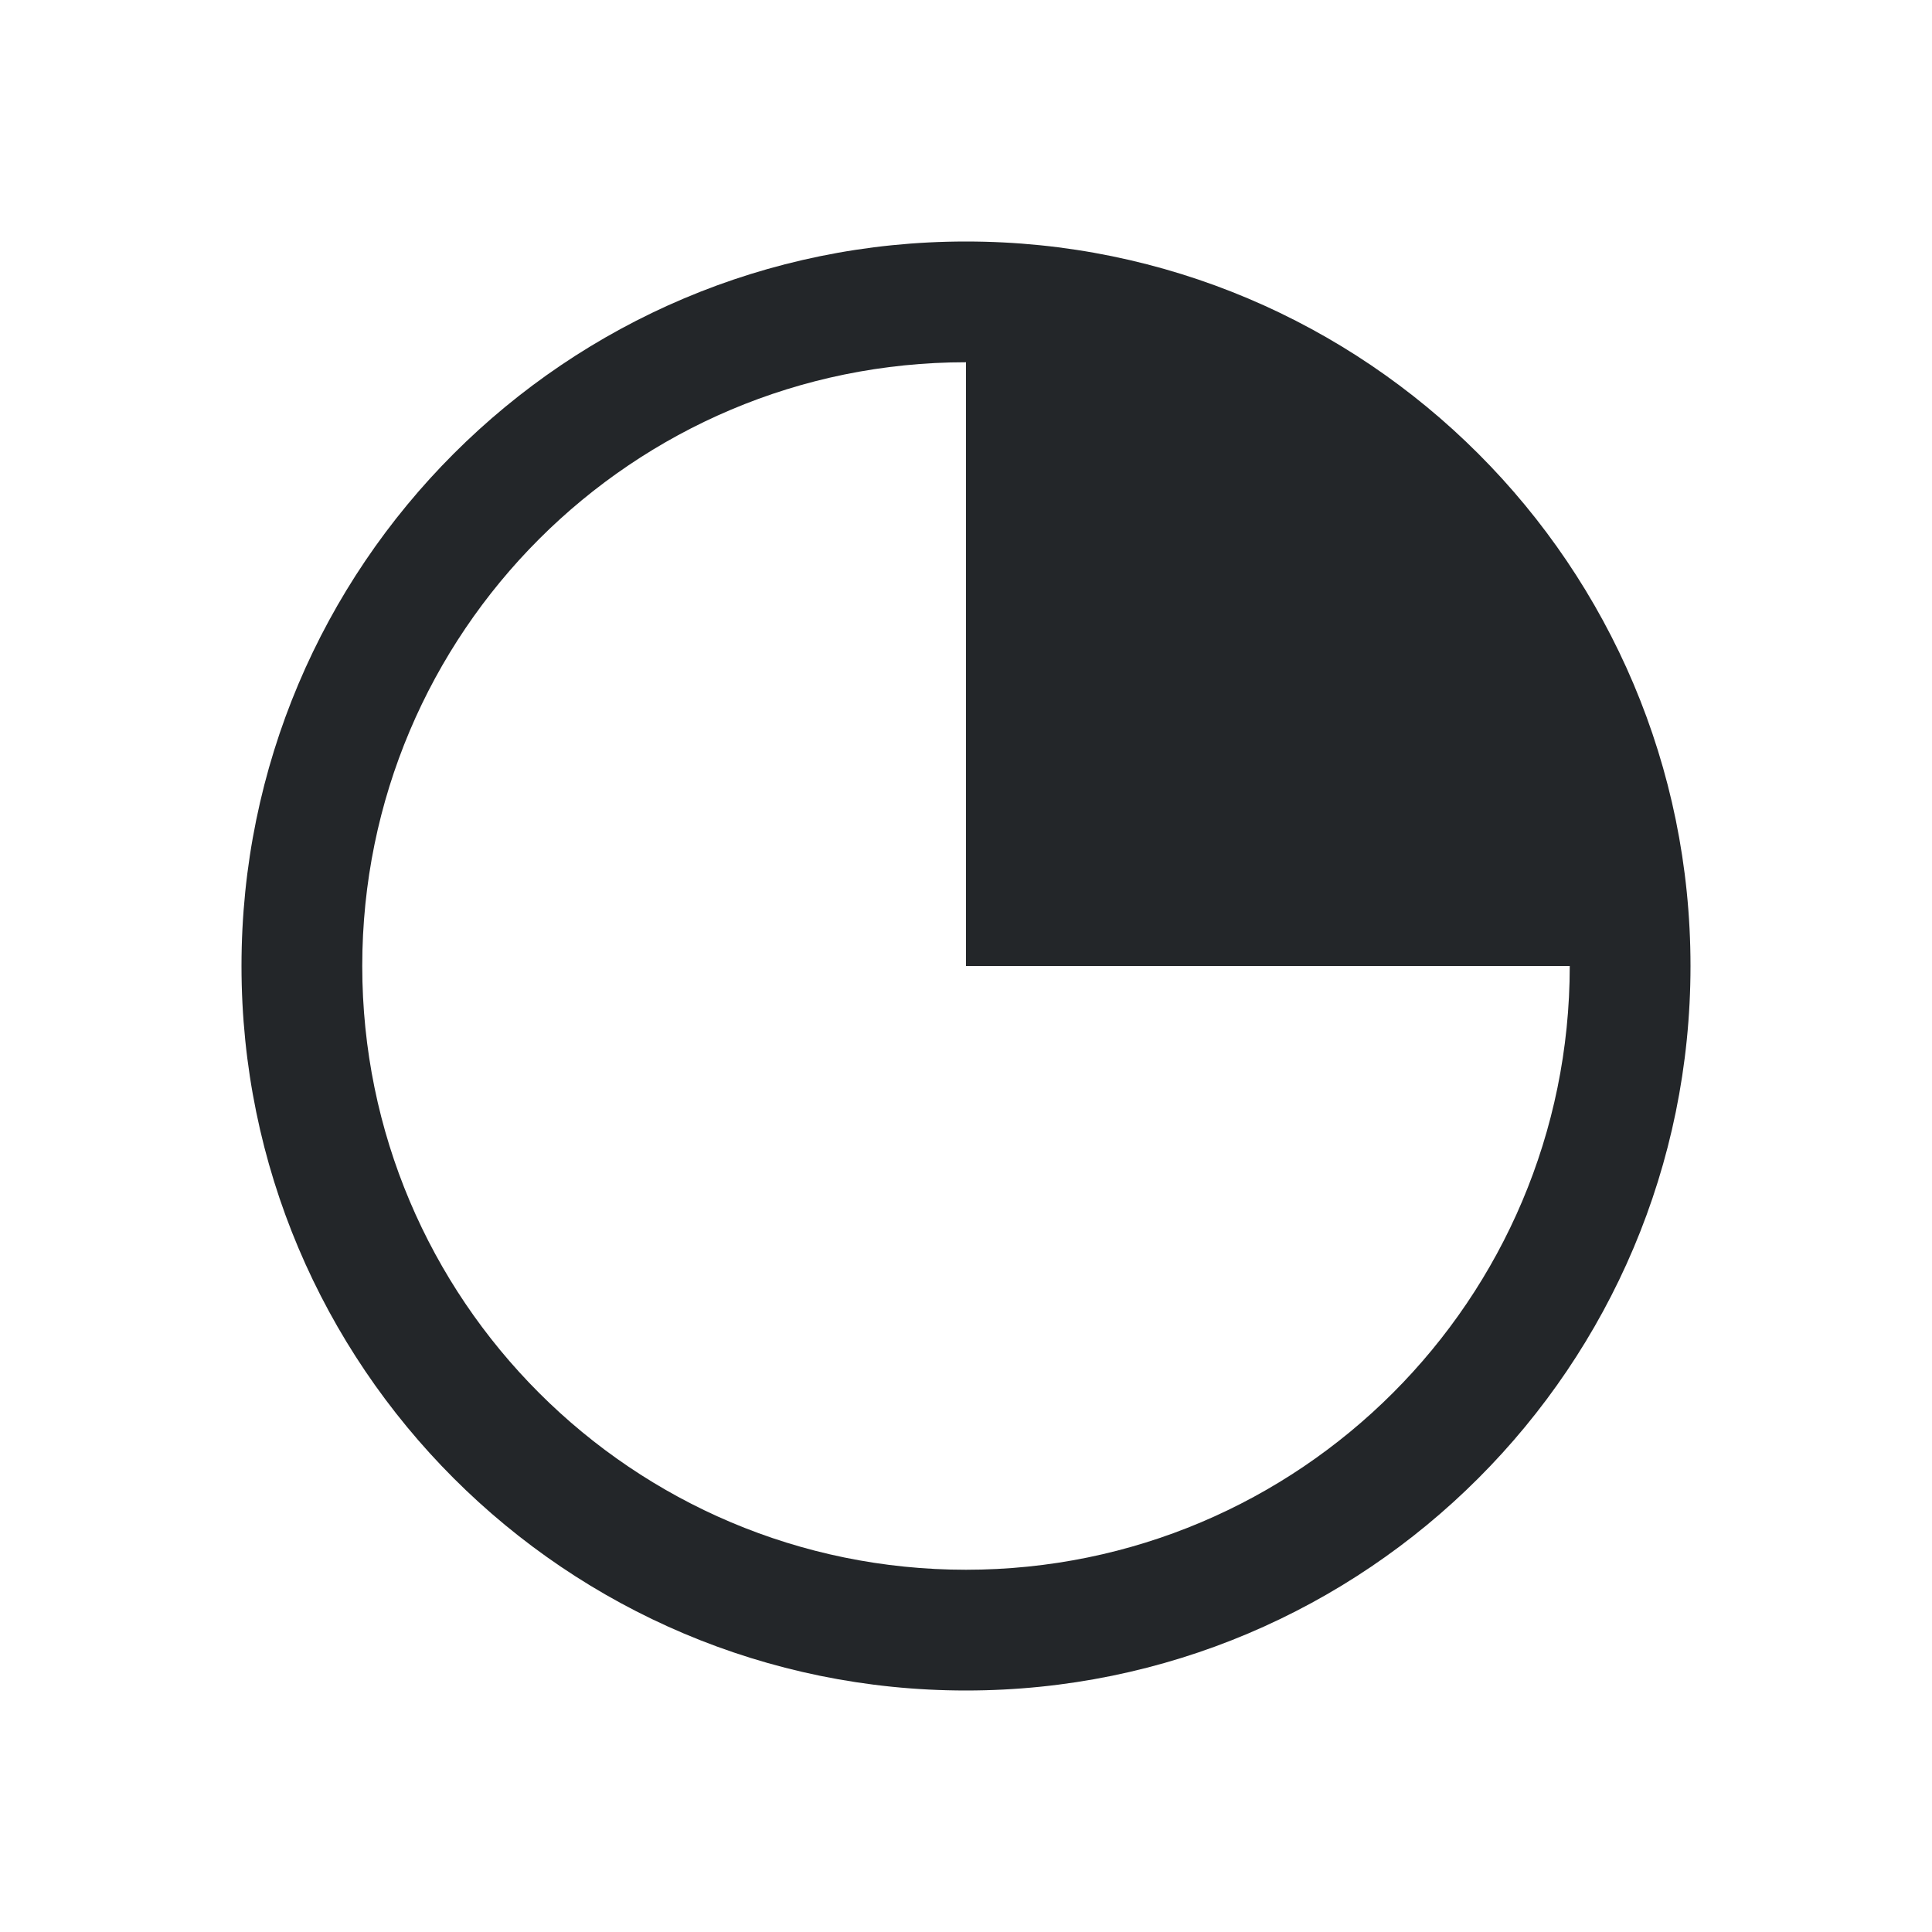
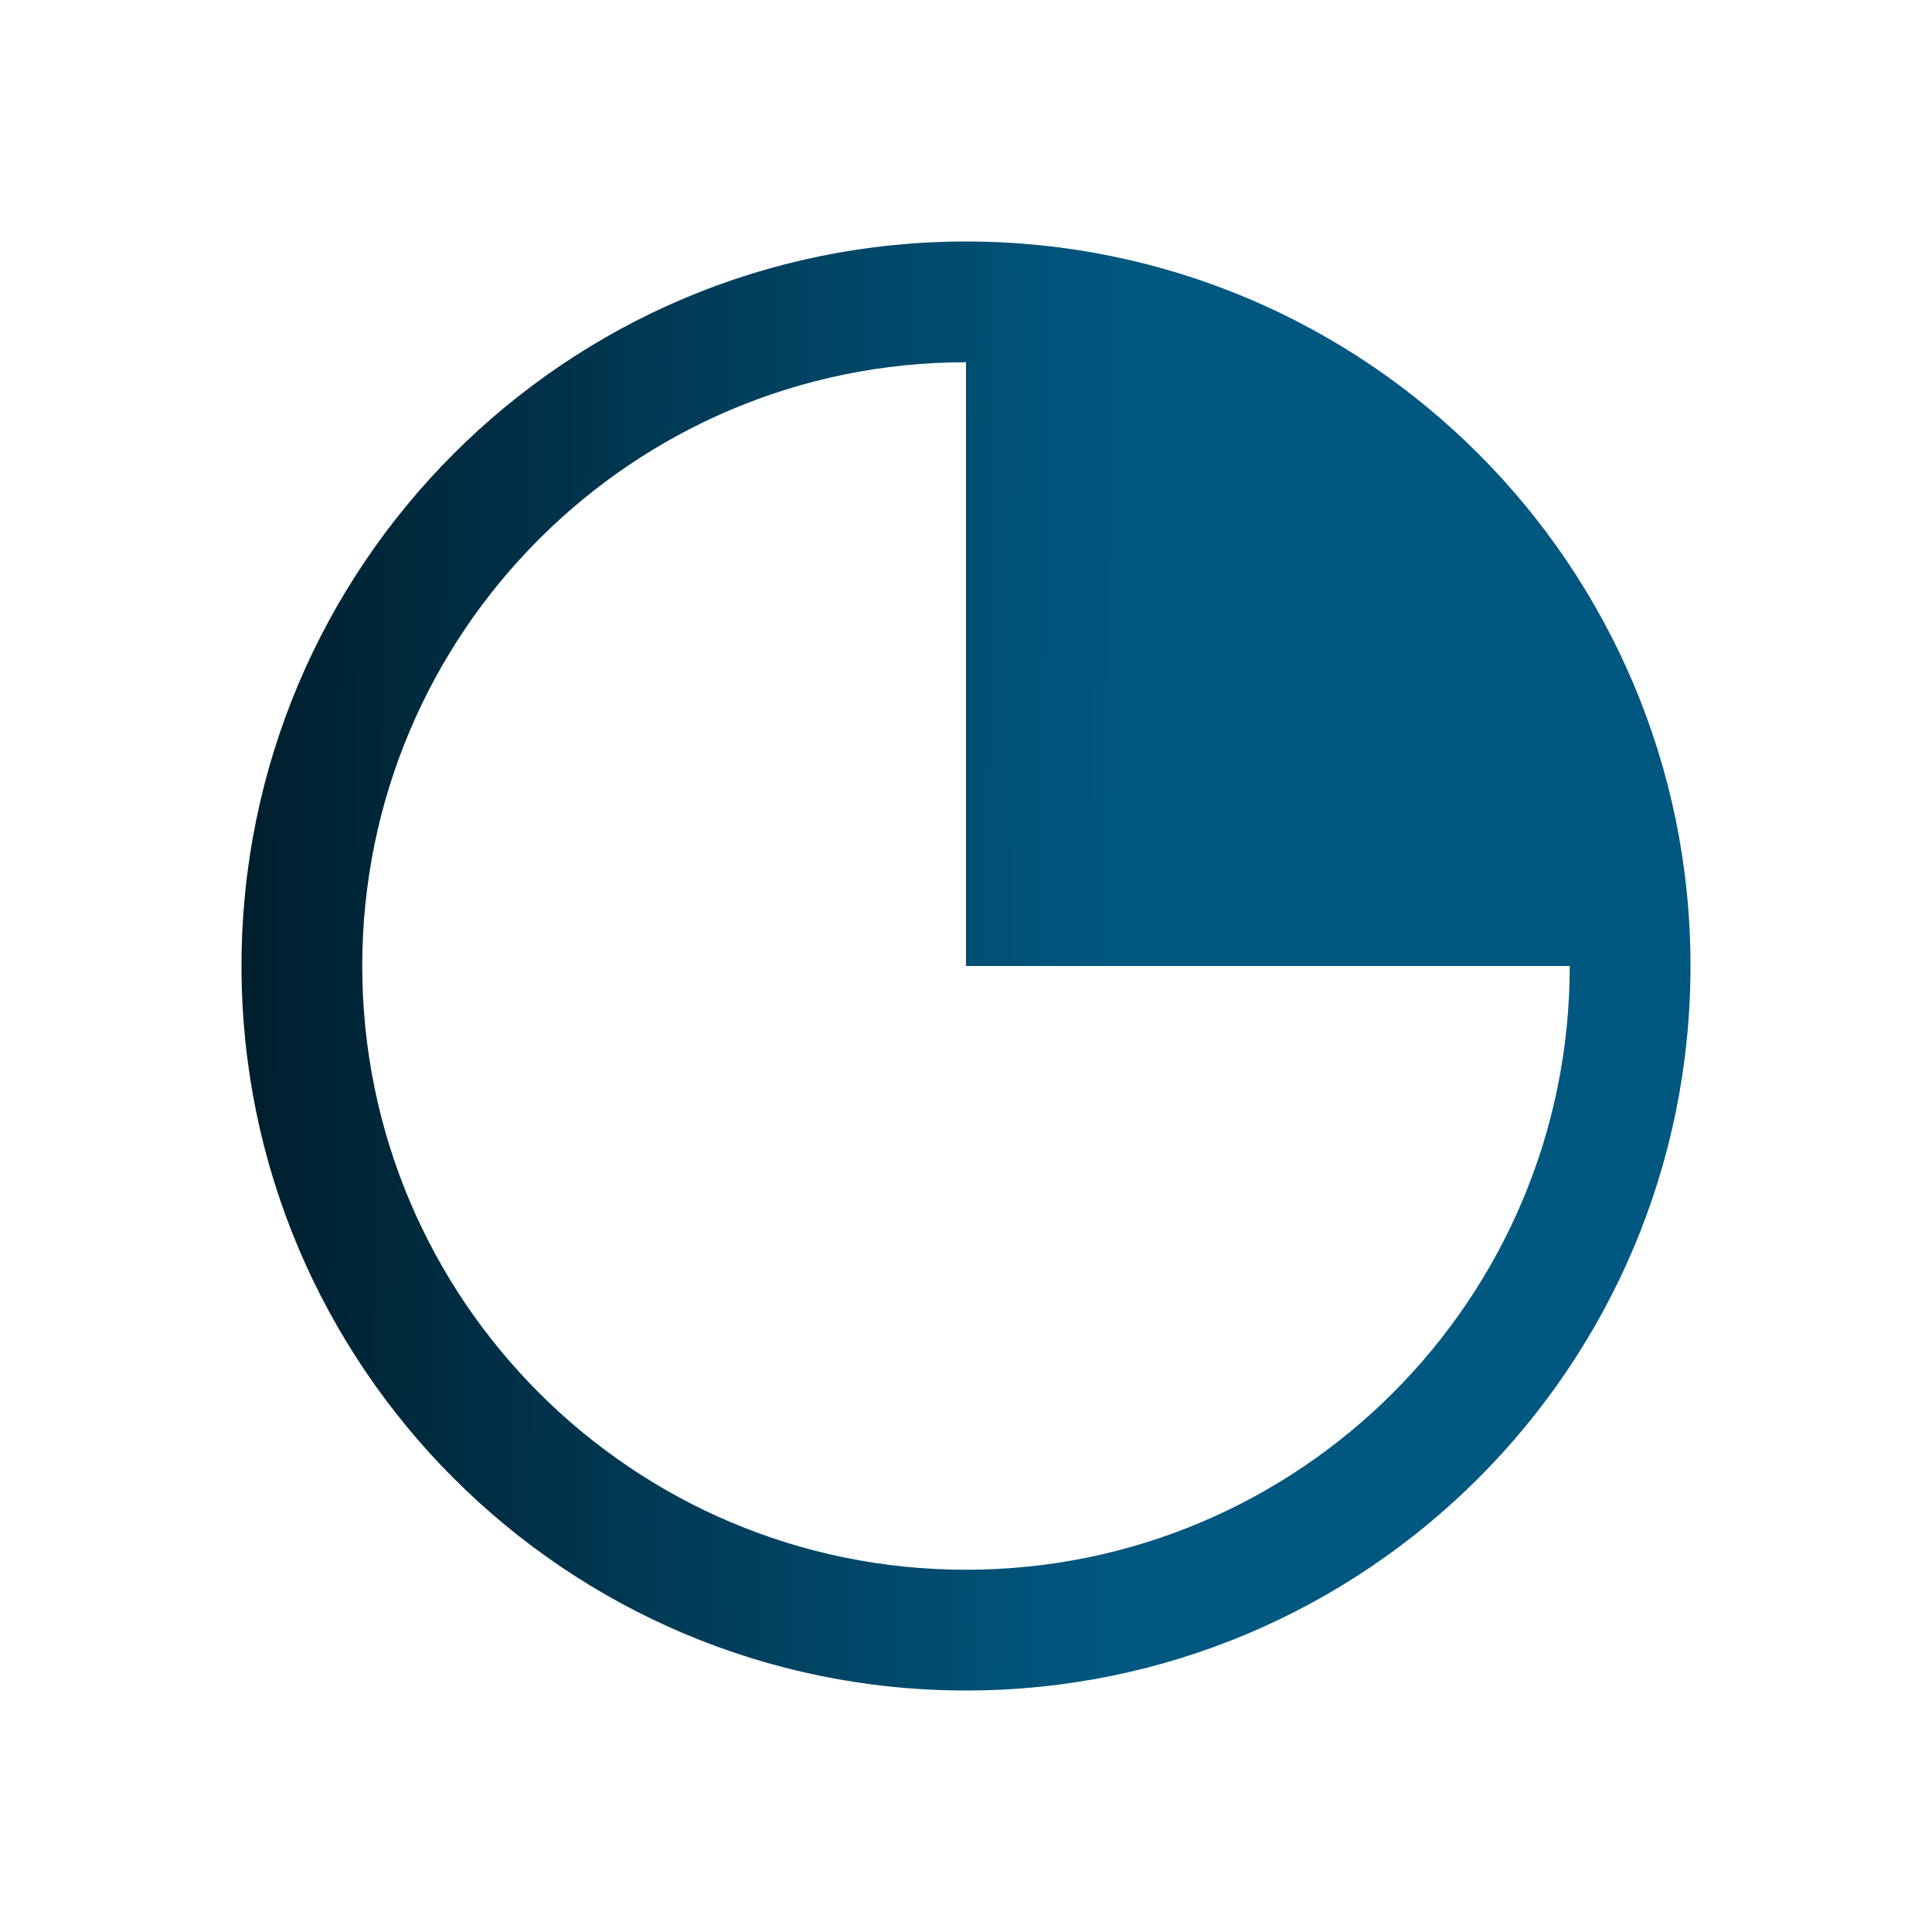
- <svg xmlns="http://www.w3.org/2000/svg" viewBox="0 0 16 16">
+ <svg xmlns="http://www.w3.org/2000/svg" xmlns:xlink="http://www.w3.org/1999/xlink" id="svg6" version="1.1" viewBox="0 0 16 16">
  <defs id="defs3051">
-     <style type="text/css" id="current-color-scheme">
+     <linearGradient id="linearGradient821">
+       <stop id="stop817" offset="0" style="stop-color:#001e2c;stop-opacity:1" />
+       <stop id="stop819" offset="1" style="stop-color:#005780;stop-opacity:1" />
+     </linearGradient>
+     <style id="current-color-scheme" type="text/css">
      .ColorScheme-Text {
-         color:#232629;
+         color:#eff0f1;
      }
      </style>
+     <linearGradient gradientUnits="userSpaceOnUse" y2="8.506" x2="9.198" y1="8.41" x1="1.97" id="linearGradient823" xlink:href="#linearGradient821" />
  </defs>
-   <path style="fill:currentColor;fill-opacity:1;stroke:none" d="M 8 2 A 6 6 0 0 0 2 8 A 6 6 0 0 0 8 14 A 6 6 0 0 0 14 8 A 6 6 0 0 0 8 2 z M 8 3 L 8 8 L 13 8 A 5 5 0 0 1 8 13 A 5 5 0 0 1 3 8 A 5 5 0 0 1 8 3 z " class="ColorScheme-Text" />
+   <path id="path4" class="ColorScheme-Text" d="M 8 2 A 6 6 0 0 0 2 8 A 6 6 0 0 0 8 14 A 6 6 0 0 0 14 8 A 6 6 0 0 0 8 2 z M 8 3 L 8 8 L 13 8 A 5 5 0 0 1 8 13 A 5 5 0 0 1 3 8 A 5 5 0 0 1 8 3 z " style="fill:url(#linearGradient823);fill-opacity:1;stroke:none" />
</svg>
